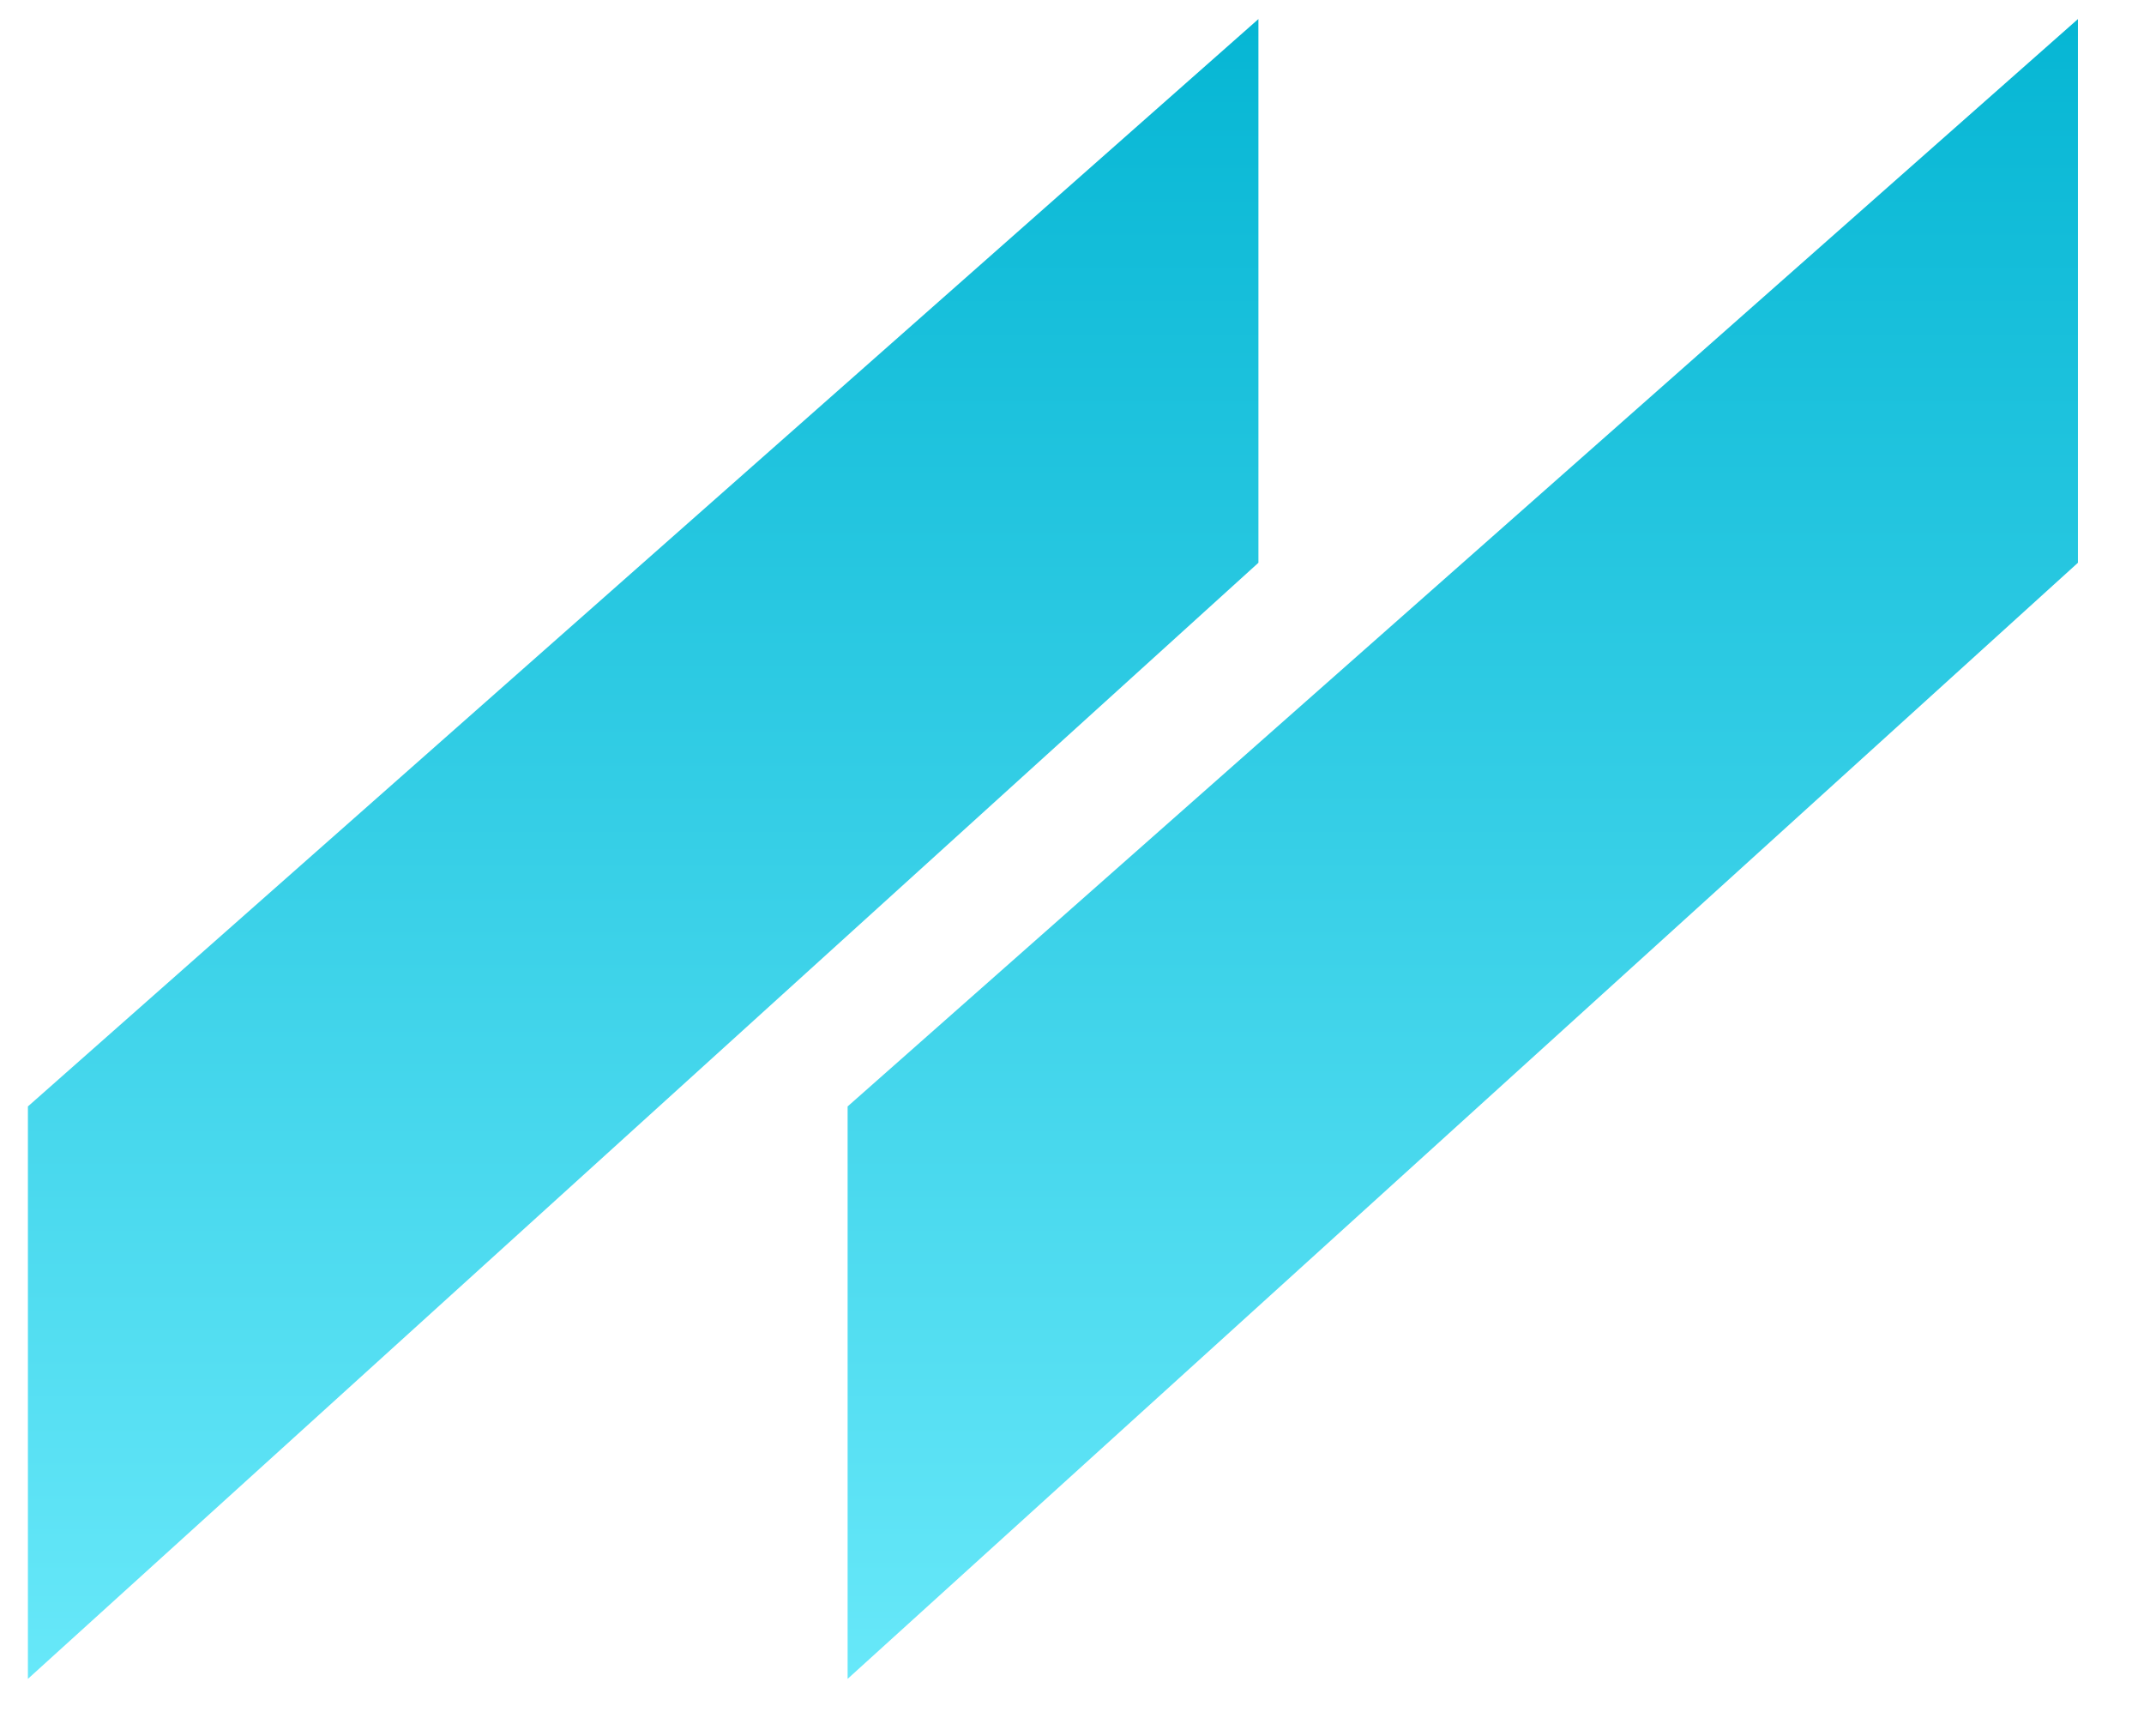
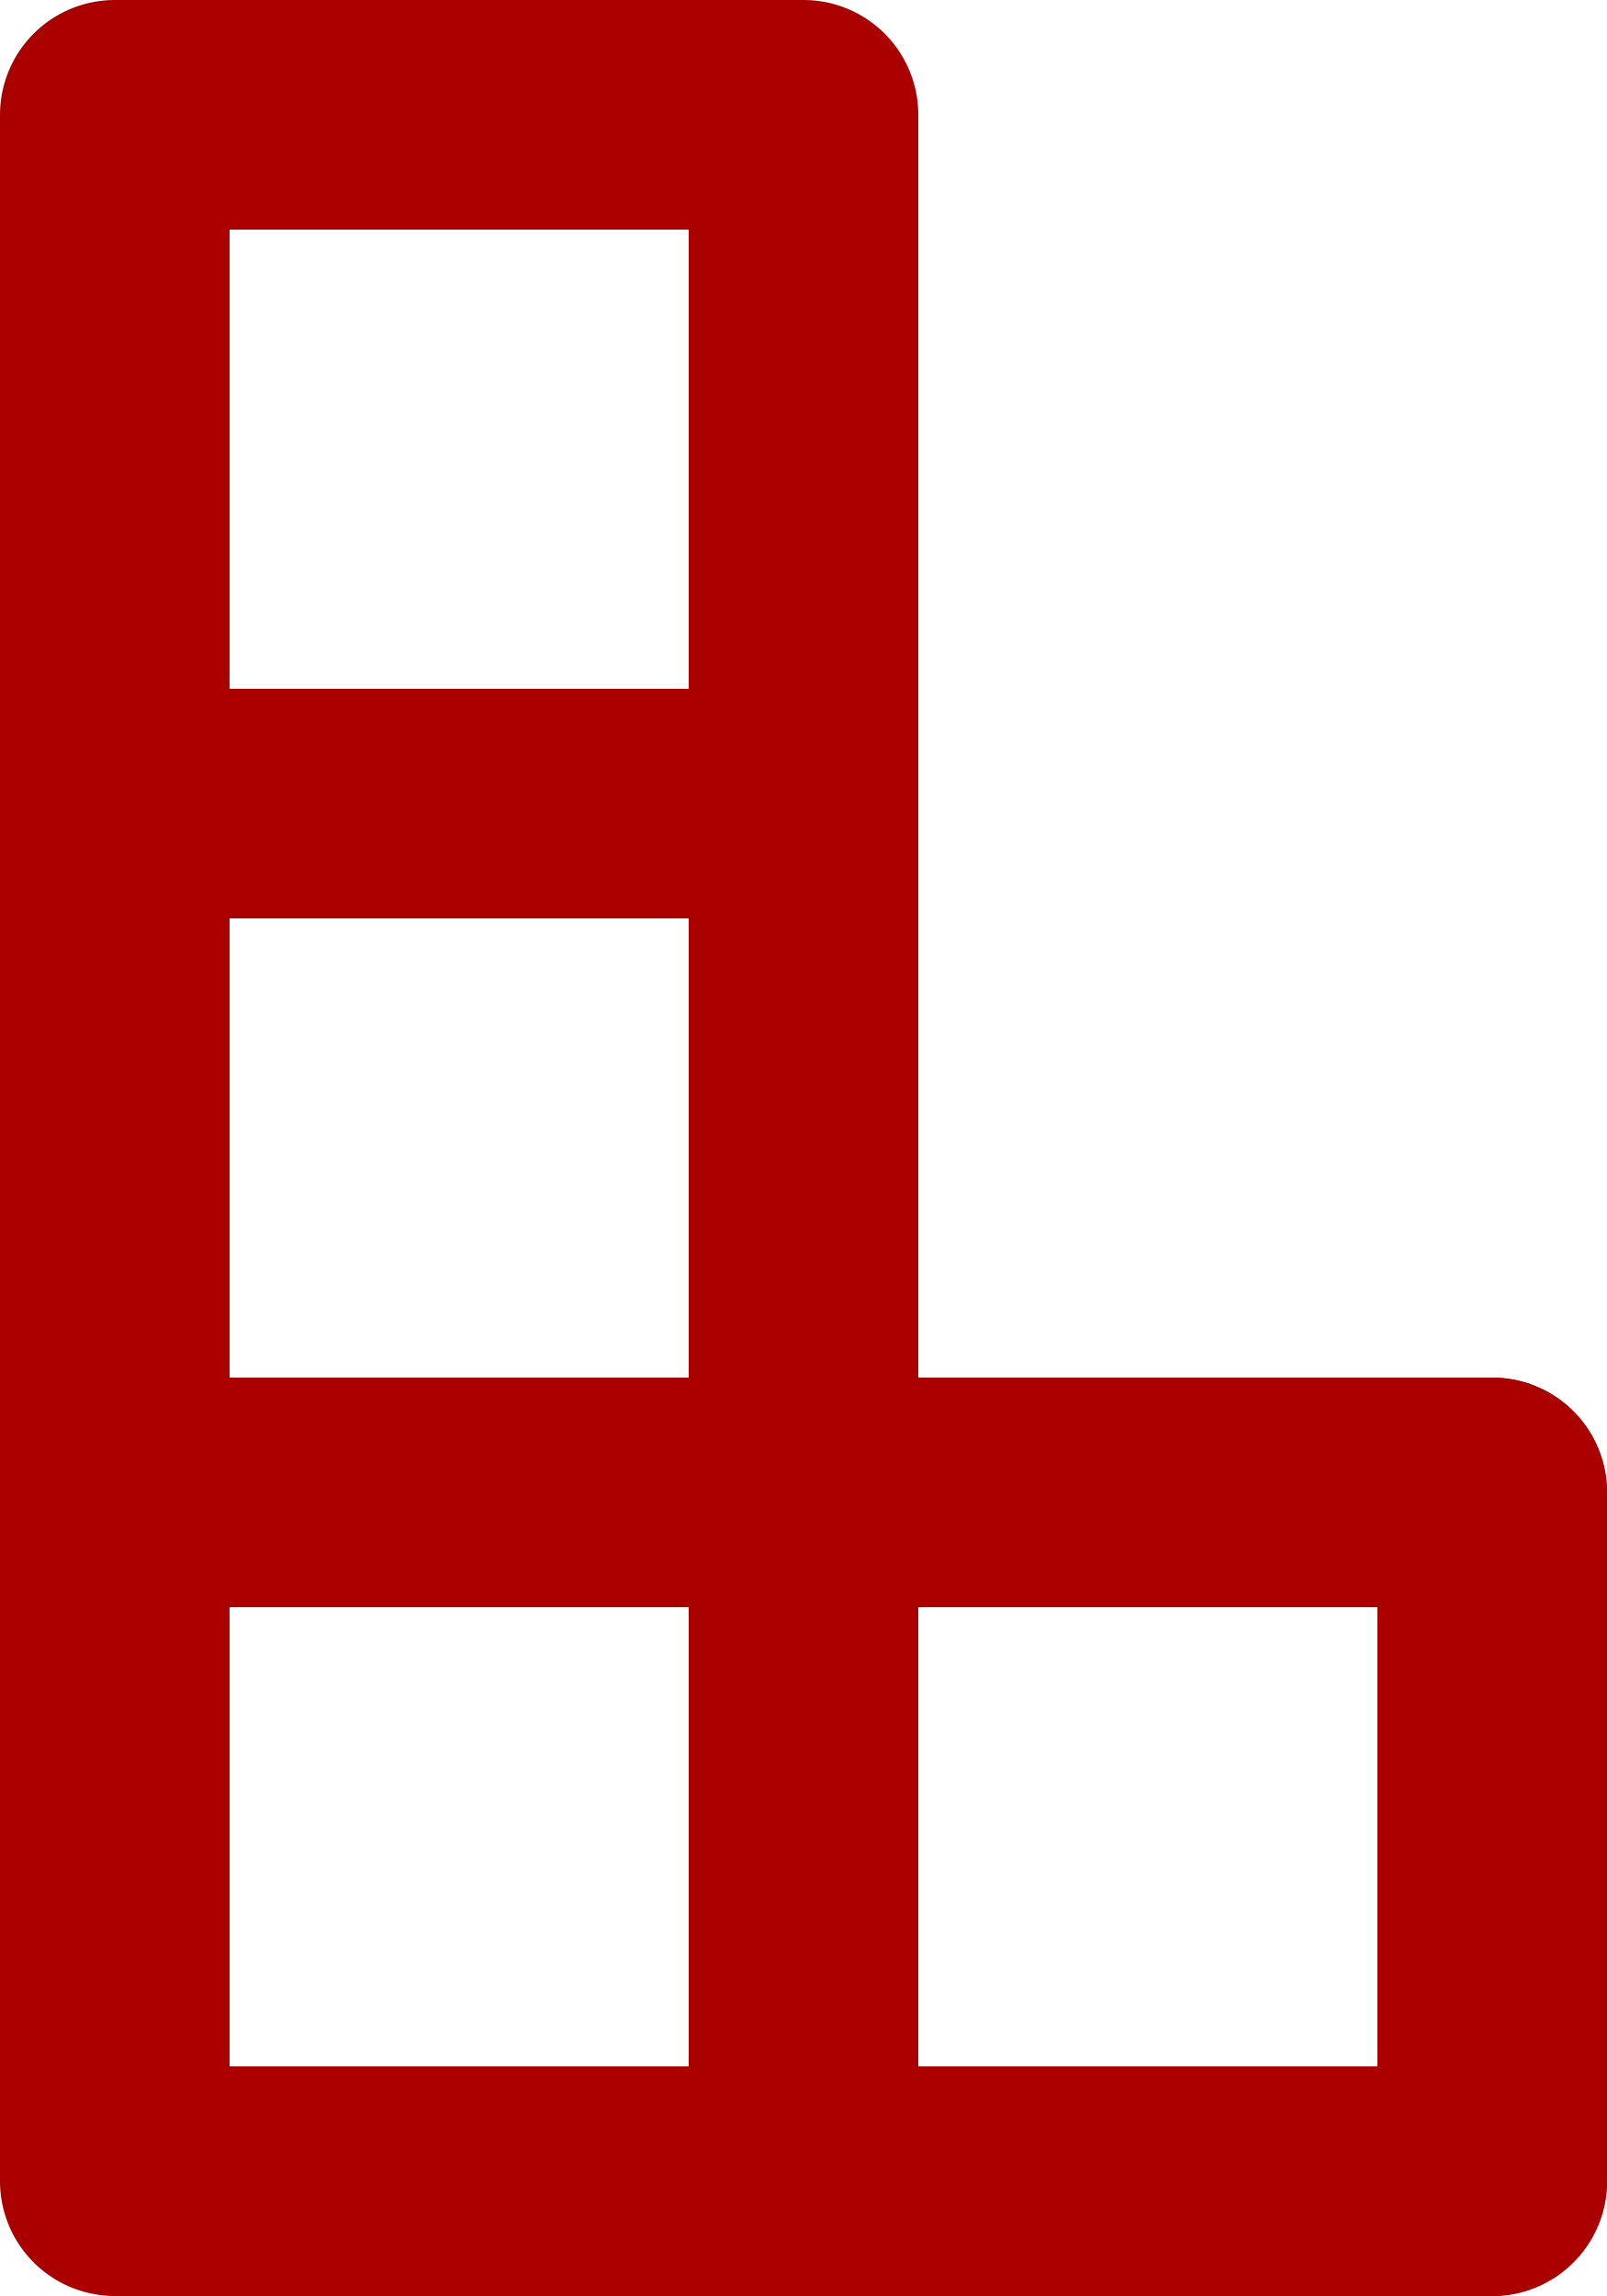
- <svg xmlns="http://www.w3.org/2000/svg" xmlns:xlink="http://www.w3.org/1999/xlink" version="1.1" preserveAspectRatio="xMidYMid meet" viewBox="344.564 330.278 111.737 91.218" width="53.87" height="43.61">
-   <defs>
-     <path d="M453.3 331.28L453.3 359.85L388.64 418.5L388.64 388.42L453.3 331.28Z" id="aFZf6T5ED" />
-     <linearGradient id="gradientb2ThqnP5Op" gradientUnits="userSpaceOnUse" x1="420.97" y1="331.28" x2="420.97" y2="418.5">
-       <stop style="stop-color: #06b6d4;stop-opacity: 1" offset="0%" />
-       <stop style="stop-color: #67e8f9;stop-opacity: 1" offset="100%" />
-     </linearGradient>
-     <path d="M410.23 331.28L410.23 359.85L345.56 418.5L345.56 388.42L410.23 331.28Z" id="a9fehgwfM" />
-     <linearGradient id="gradientk1wNV9Ostb" gradientUnits="userSpaceOnUse" x1="377.89" y1="331.28" x2="377.89" y2="418.5">
-       <stop style="stop-color: #06b6d4;stop-opacity: 1" offset="0%" />
-       <stop style="stop-color: #67e8f9;stop-opacity: 1" offset="100%" />
-     </linearGradient>
-   </defs>
-   <g>
-     <g>
-       <use xlink:href="#aFZf6T5ED" opacity="1" fill="url(#gradientb2ThqnP5Op)" />
-     </g>
-     <g>
-       <use xlink:href="#a9fehgwfM" opacity="1" fill="url(#gradientk1wNV9Ostb)" />
-     </g>
+ <svg xmlns="http://www.w3.org/2000/svg" width="28" height="40" viewBox="0 0 28 40">
+   <g transform="translate(2 2)">
+     <path d="M24,18H36V6H24Z" transform="translate(-12 18)" fill="none" stroke="#a00" stroke-linecap="round" stroke-linejoin="round" stroke-width="4" />
+     <path d="M24,18H36V6H24Z" transform="translate(-12 18)" fill="none" stroke="#a00" stroke-linecap="round" stroke-linejoin="round" stroke-width="4" />
+     <path d="M12,18H24V6H12Z" transform="translate(-12 18)" fill="none" stroke="#a00" stroke-linecap="round" stroke-linejoin="round" stroke-width="4" />
+     <path d="M12,42H24V30H12Z" transform="translate(-12 -30)" fill="none" stroke="#a00" stroke-linecap="round" stroke-linejoin="round" stroke-width="4" />
+     <path d="M12,30H24V18H12Z" transform="translate(-12 -6)" fill="none" stroke="#a00" stroke-linecap="round" stroke-linejoin="round" stroke-width="4" />
  </g>
</svg>
